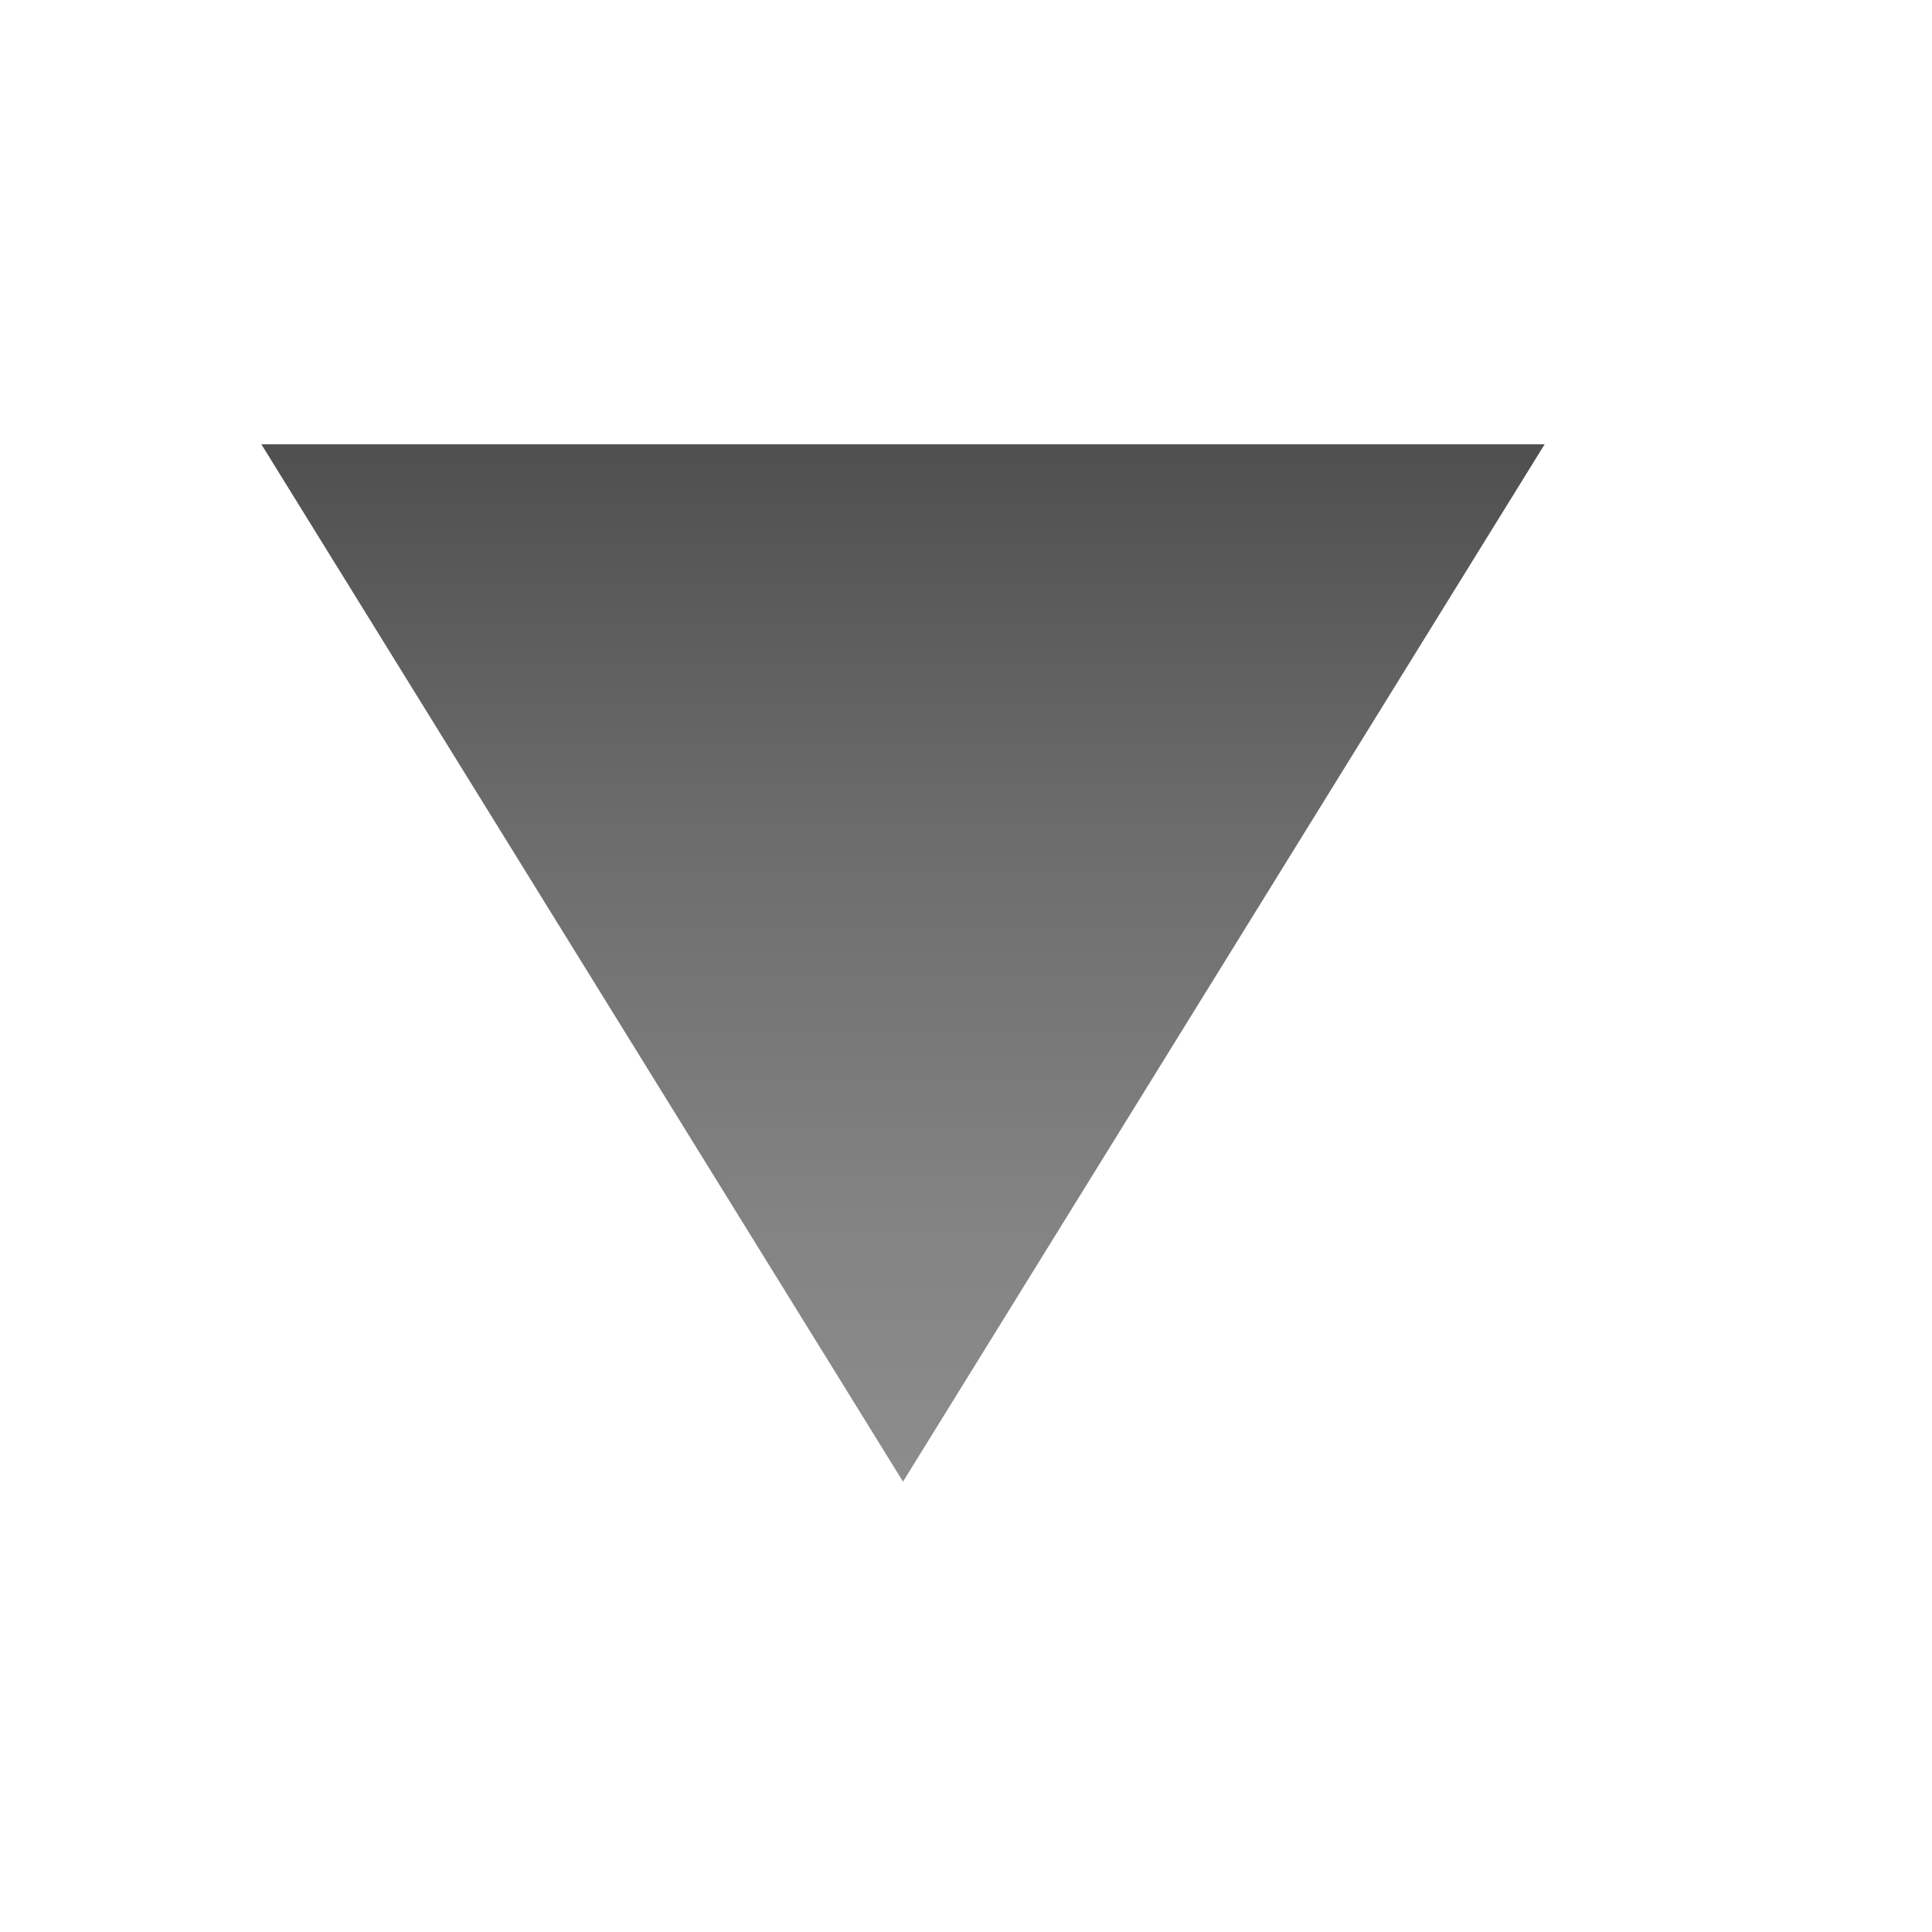
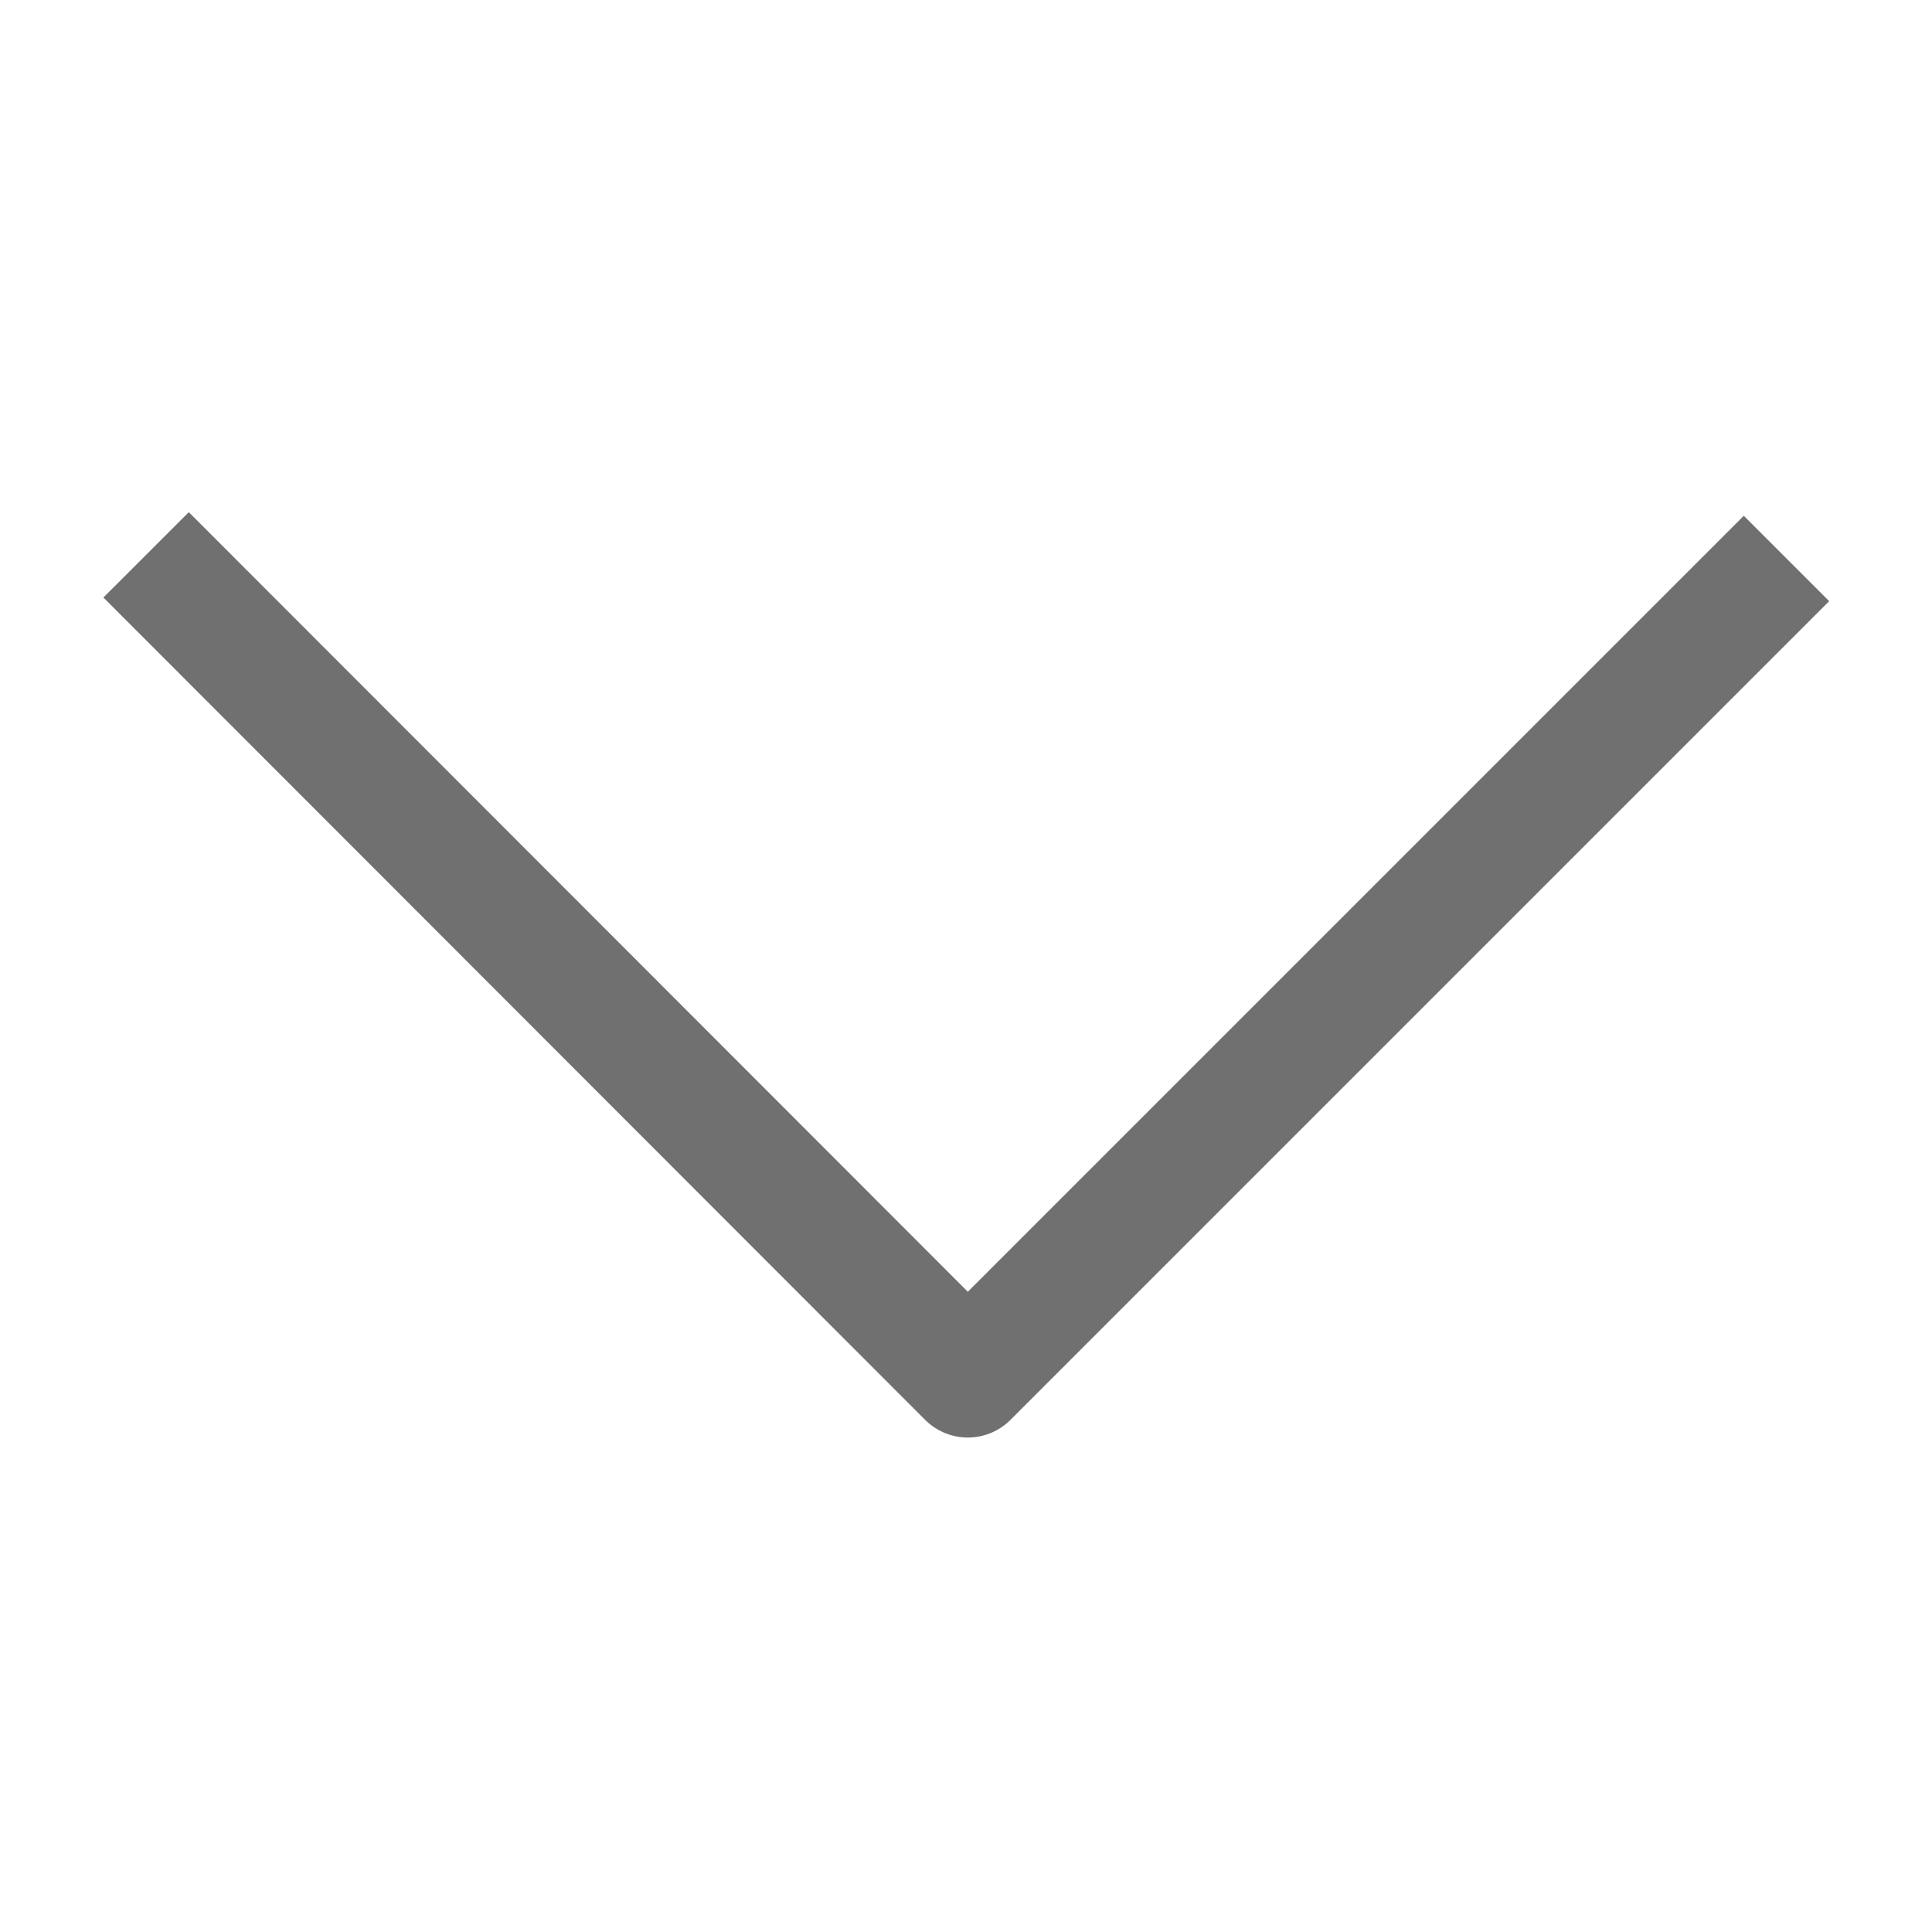
- <svg xmlns="http://www.w3.org/2000/svg" xmlns:xlink="http://www.w3.org/1999/xlink" version="1.1" id="Layer_1" x="0px" y="0px" width="16" height="16" viewBox="0 0 19.692 19.692" enable-background="new 0 0 32 32" xml:space="preserve">
-   <defs id="defs3079" />
-   <g id="g3054" transform="matrix(0,0.9612122,-0.872,0,23.156,-6.045027)">
-     <defs id="defs3056">
-       <polygon id="SVGID_1_" points="11,23.5 22,16 11,8.5 " />
-     </defs>
-     <clipPath id="SVGID_2_">
-       <use xlink:href="#SVGID_1_" overflow="visible" id="use3060" style="overflow:visible" x="0" y="0" width="32" height="32" />
-     </clipPath>
-     <linearGradient id="SVGID_3_" gradientUnits="userSpaceOnUse" x1="-112.636" y1="170.909" x2="-111.636" y2="170.909" gradientTransform="matrix(11,0,0,-11,1250,1896)">
-       <stop offset="0" style="stop-color:#505050" id="stop3063" />
-       <stop offset="7.292820e-03" style="stop-color:#505050" id="stop3065" />
-       <stop offset="0.356" style="stop-color:#6B6B6B" id="stop3067" />
-       <stop offset="0.749" style="stop-color:#838383" id="stop3069" />
-       <stop offset="0.991" style="stop-color:#8C8C8C" id="stop3071" />
-       <stop offset="1" style="stop-color:#8C8C8C" id="stop3073" />
-     </linearGradient>
-     <rect x="11" y="8.5" clip-path="url(#SVGID_2_)" width="11" height="15" id="rect3075" style="fill:url(#SVGID_3_)" />
-   </g>
+ <svg xmlns="http://www.w3.org/2000/svg" id="cat-pg" viewBox="0 0 32 32">
+   <defs>
+     <style>.cls-1{fill:none;stroke:#707070;stroke-linejoin:round;stroke-width:2px;}</style>
+   </defs>
+   <polyline class="cls-1" points="2.42 9.19 16.03 22.81 29.59 9.25" />
</svg>
